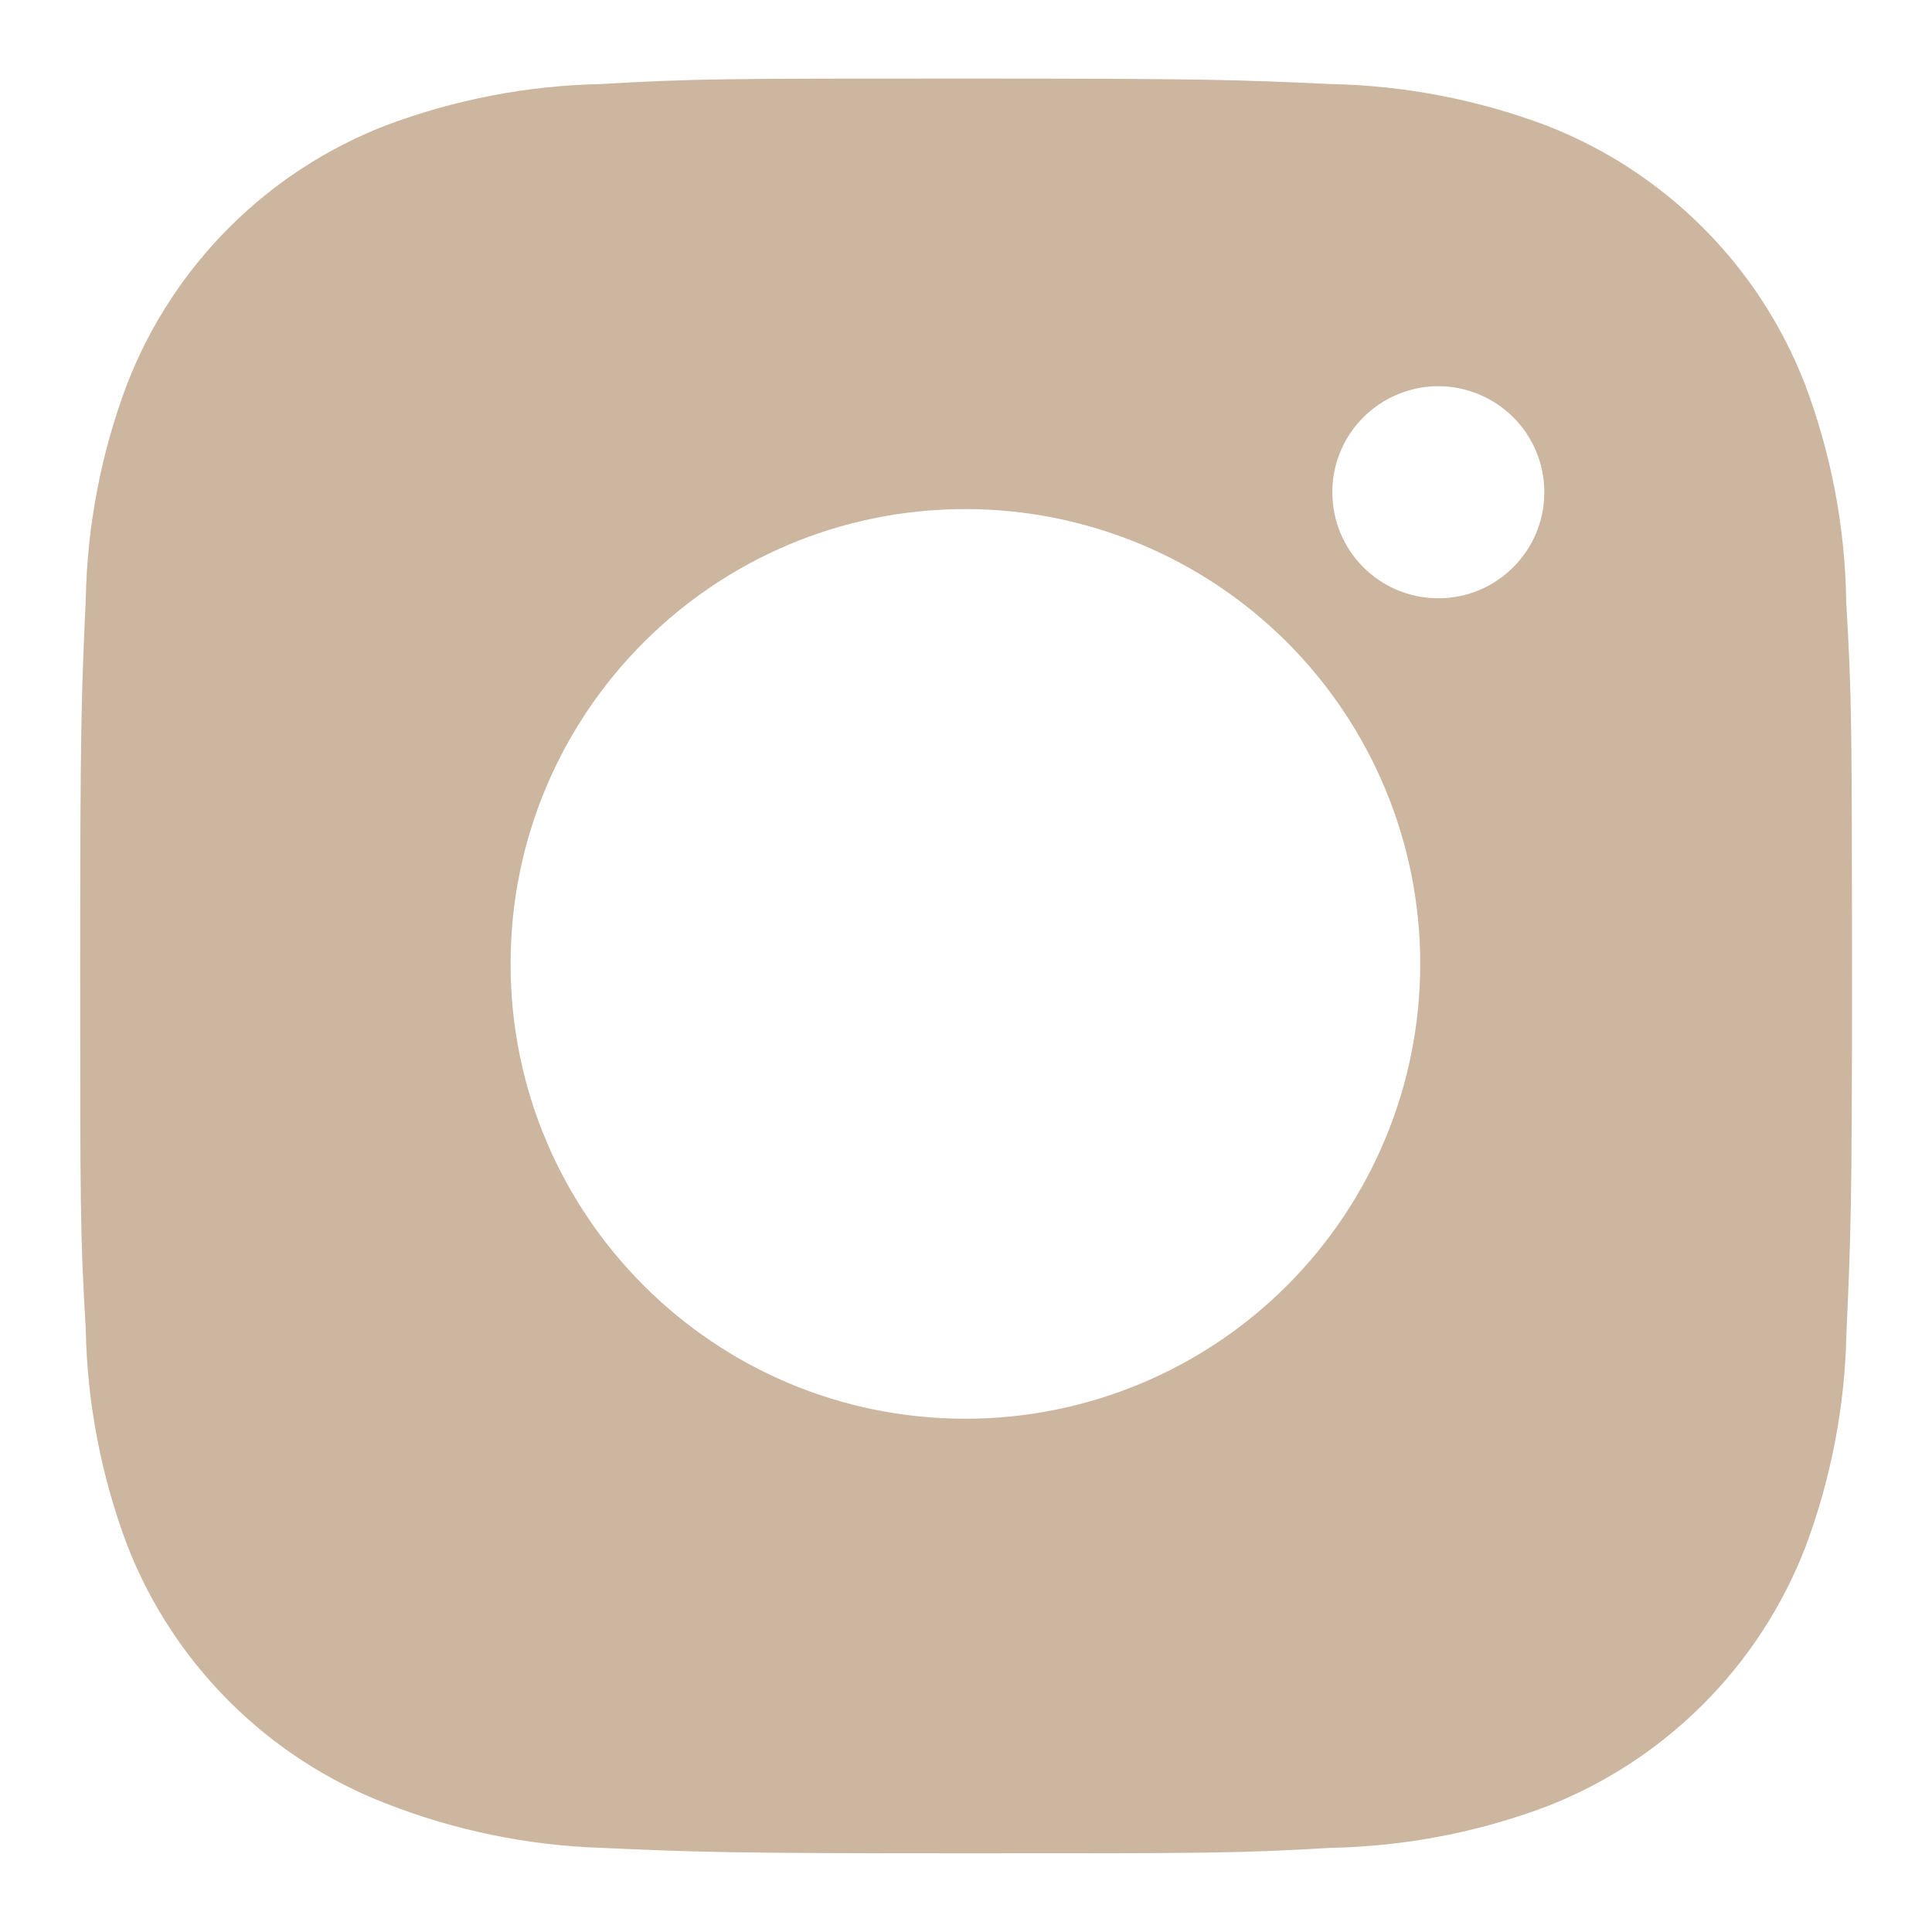
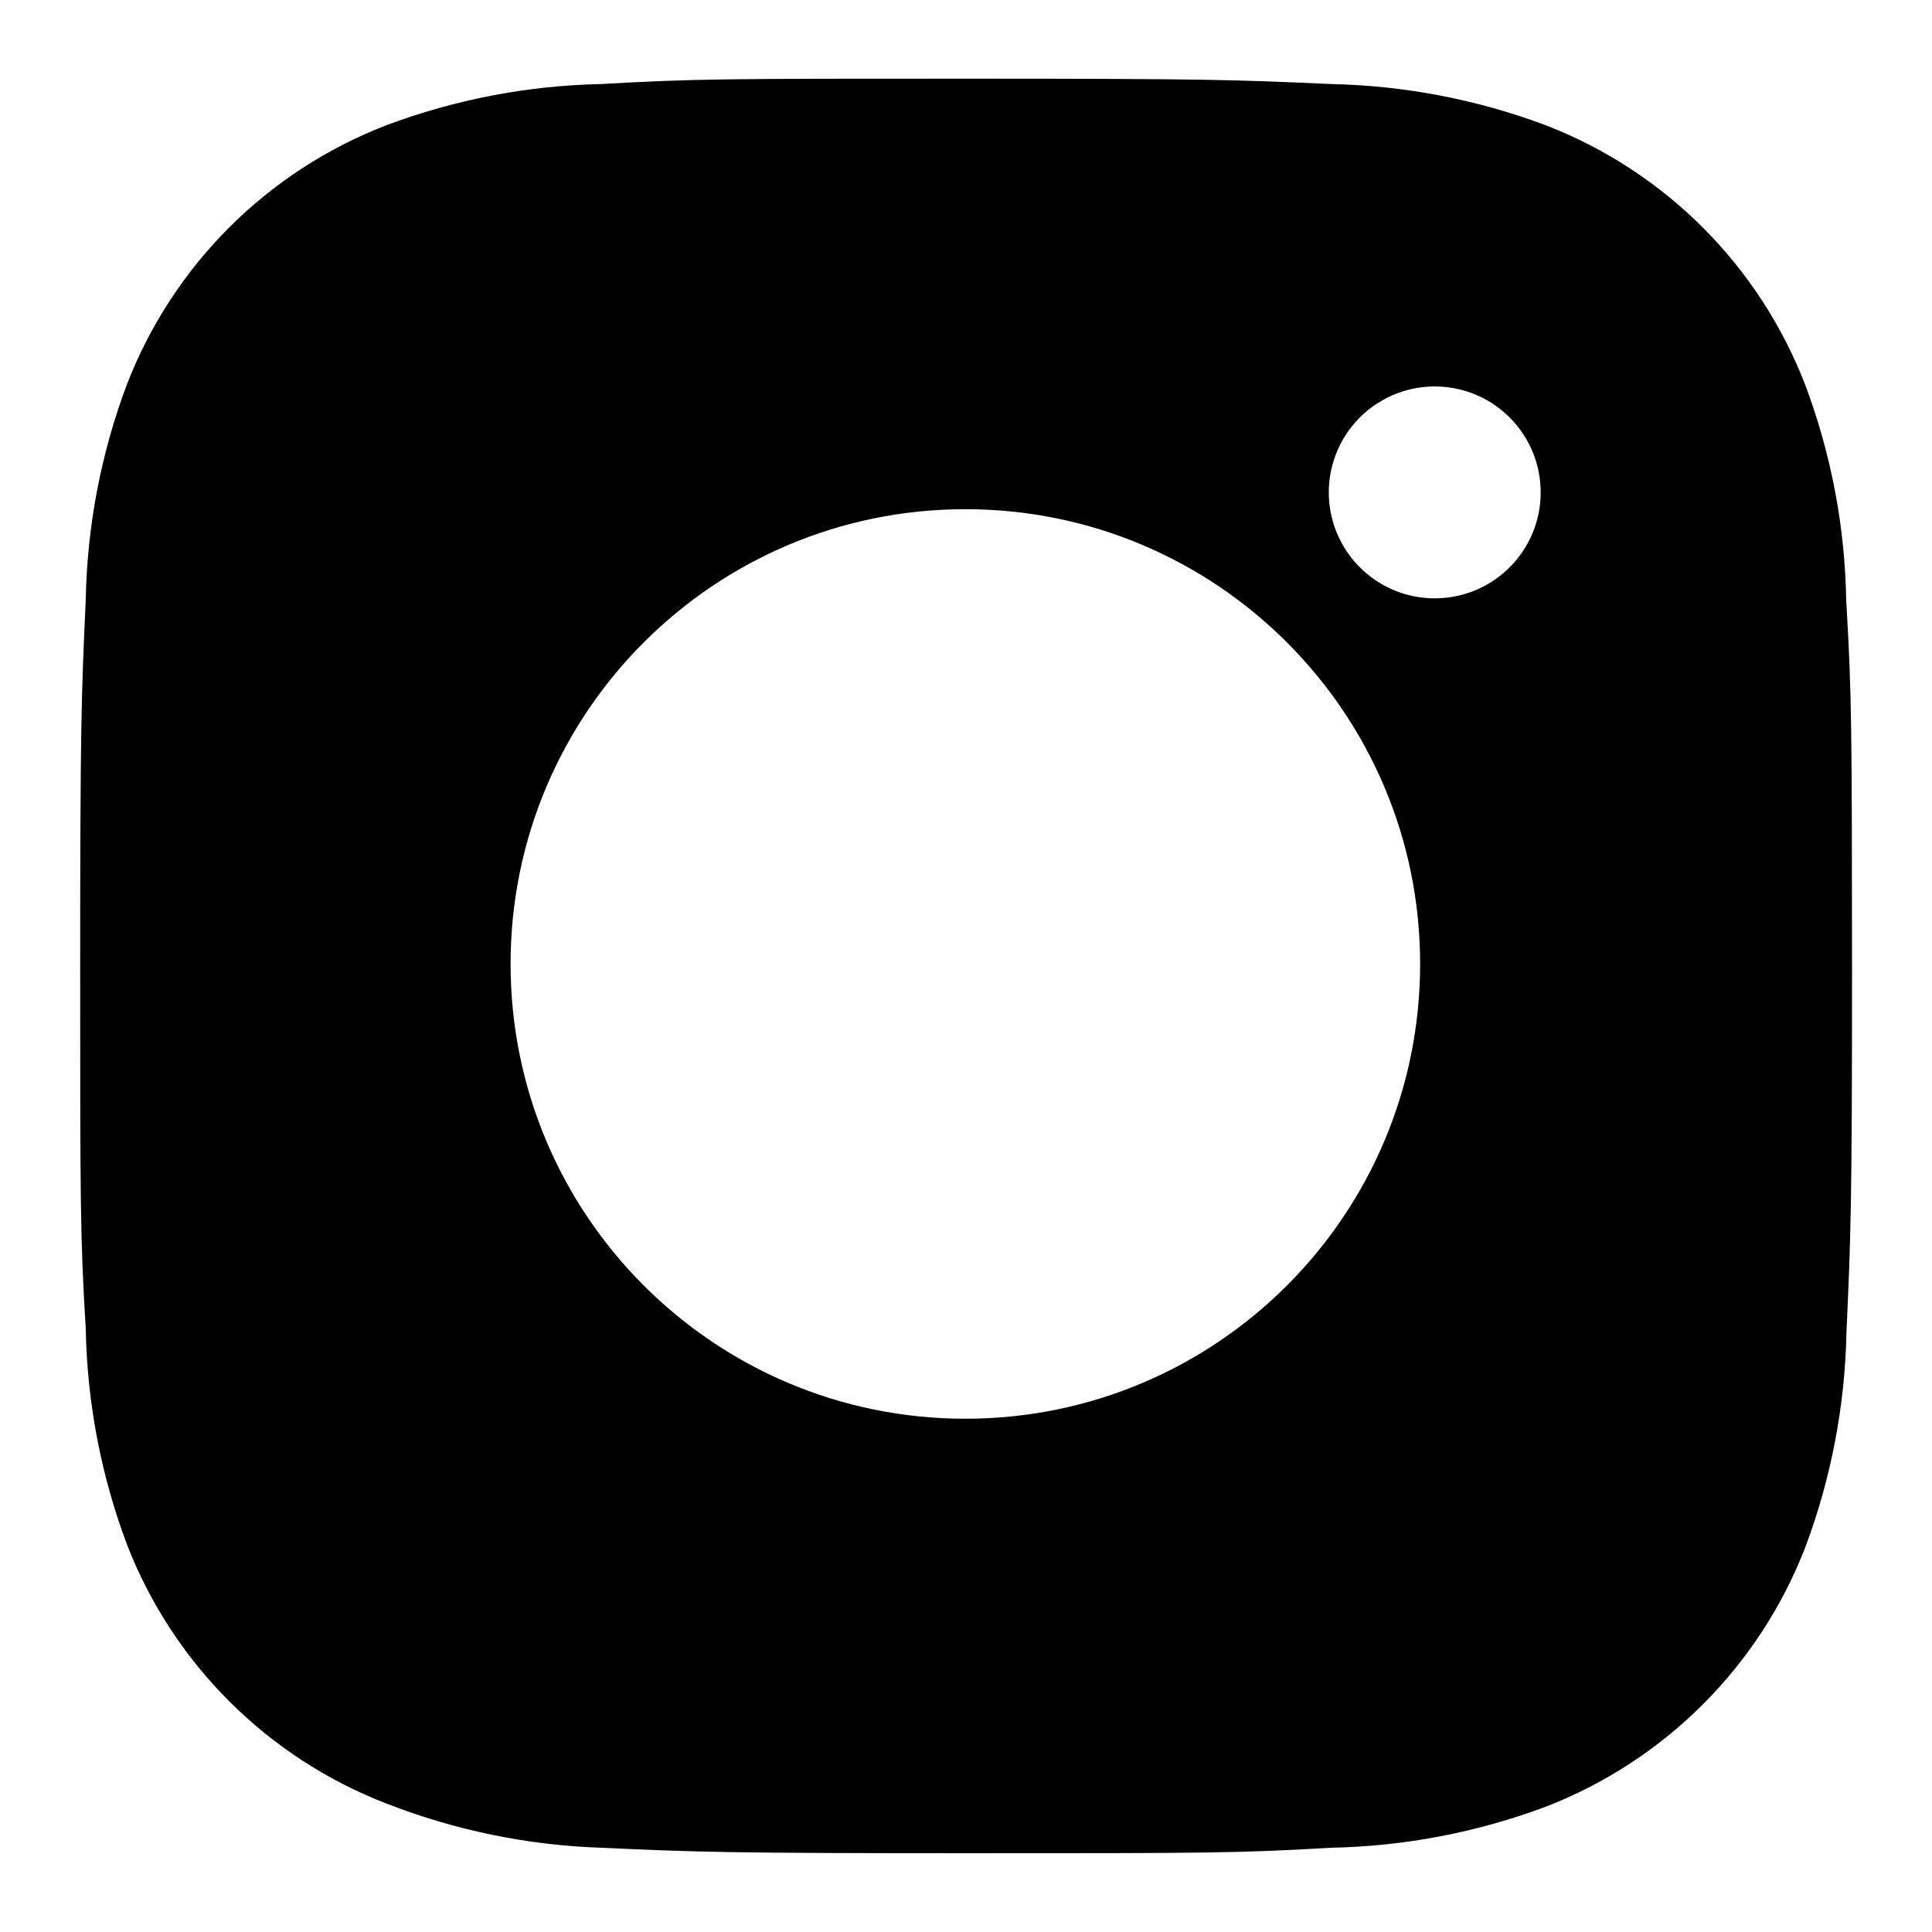
- <svg xmlns="http://www.w3.org/2000/svg" width="18" height="18" viewBox="0 0 18 18" fill="none">
-   <path d="M17.201 5.613C17.192 4.918 17.062 4.231 16.817 3.581C16.605 3.033 16.281 2.536 15.865 2.12C15.45 1.705 14.952 1.38 14.404 1.168C13.762 0.927 13.085 0.797 12.4 0.783C11.518 0.743 11.239 0.732 9 0.732C6.762 0.732 6.475 0.732 5.599 0.783C4.915 0.797 4.237 0.927 3.596 1.168C3.048 1.38 2.55 1.704 2.135 2.12C1.719 2.536 1.395 3.033 1.183 3.581C0.941 4.222 0.812 4.9 0.799 5.584C0.759 6.467 0.747 6.747 0.747 8.985C0.747 11.224 0.747 11.51 0.799 12.386C0.812 13.072 0.942 13.748 1.183 14.391C1.395 14.939 1.72 15.436 2.136 15.852C2.551 16.267 3.049 16.591 3.597 16.803C4.237 17.054 4.914 17.193 5.6 17.216C6.483 17.255 6.762 17.267 9.001 17.267C11.239 17.267 11.526 17.267 12.402 17.216C13.087 17.202 13.764 17.073 14.406 16.832C14.954 16.619 15.451 16.295 15.867 15.879C16.282 15.464 16.607 14.966 16.819 14.418C17.06 13.777 17.19 13.1 17.203 12.414C17.243 11.532 17.255 11.252 17.255 9.013C17.253 6.774 17.253 6.49 17.201 5.613ZM8.995 13.218C6.653 13.218 4.757 11.322 4.757 8.981C4.757 6.639 6.653 4.743 8.995 4.743C10.118 4.743 11.196 5.189 11.991 5.984C12.786 6.779 13.232 7.857 13.232 8.981C13.232 10.104 12.786 11.182 11.991 11.977C11.196 12.772 10.118 13.218 8.995 13.218ZM13.401 5.574C12.854 5.574 12.413 5.132 12.413 4.586C12.413 4.456 12.438 4.328 12.488 4.208C12.538 4.088 12.61 3.979 12.702 3.888C12.794 3.796 12.903 3.723 13.023 3.674C13.142 3.624 13.271 3.598 13.4 3.598C13.53 3.598 13.659 3.624 13.778 3.674C13.898 3.723 14.007 3.796 14.099 3.888C14.191 3.979 14.263 4.088 14.313 4.208C14.363 4.328 14.388 4.456 14.388 4.586C14.388 5.132 13.946 5.574 13.401 5.574Z" fill="#CCB69F" />
+ <svg xmlns="http://www.w3.org/2000/svg" width="18" height="18" viewBox="0 0 18 18">
+   <path d="M17.201 5.613a5.986 5.986 0 00-.384-2.032 4.225 4.225 0 00-2.413-2.413A6.055 6.055 0 0012.4.783c-.882-.04-1.161-.05-3.4-.05-2.238 0-2.525 0-3.4.05a6.056 6.056 0 00-2.004.385A4.223 4.223 0 001.183 3.58a6.008 6.008 0 00-.384 2.003c-.04.883-.052 1.163-.052 3.401 0 2.239 0 2.525.052 3.401a6.03 6.03 0 00.384 2.005 4.226 4.226 0 002.414 2.412c.64.25 1.317.39 2.003.413.883.04 1.162.051 3.401.051s2.525 0 3.4-.051a6.039 6.039 0 002.005-.384 4.232 4.232 0 002.413-2.414 6.04 6.04 0 00.384-2.004c.04-.882.052-1.162.052-3.401-.002-2.239-.002-2.523-.053-3.4zm-8.206 7.605a4.237 4.237 0 01-4.238-4.237 4.237 4.237 0 114.238 4.237zM13.4 5.574a.987.987 0 11-.003-1.973.987.987 0 01.003 1.973z" />
</svg>
